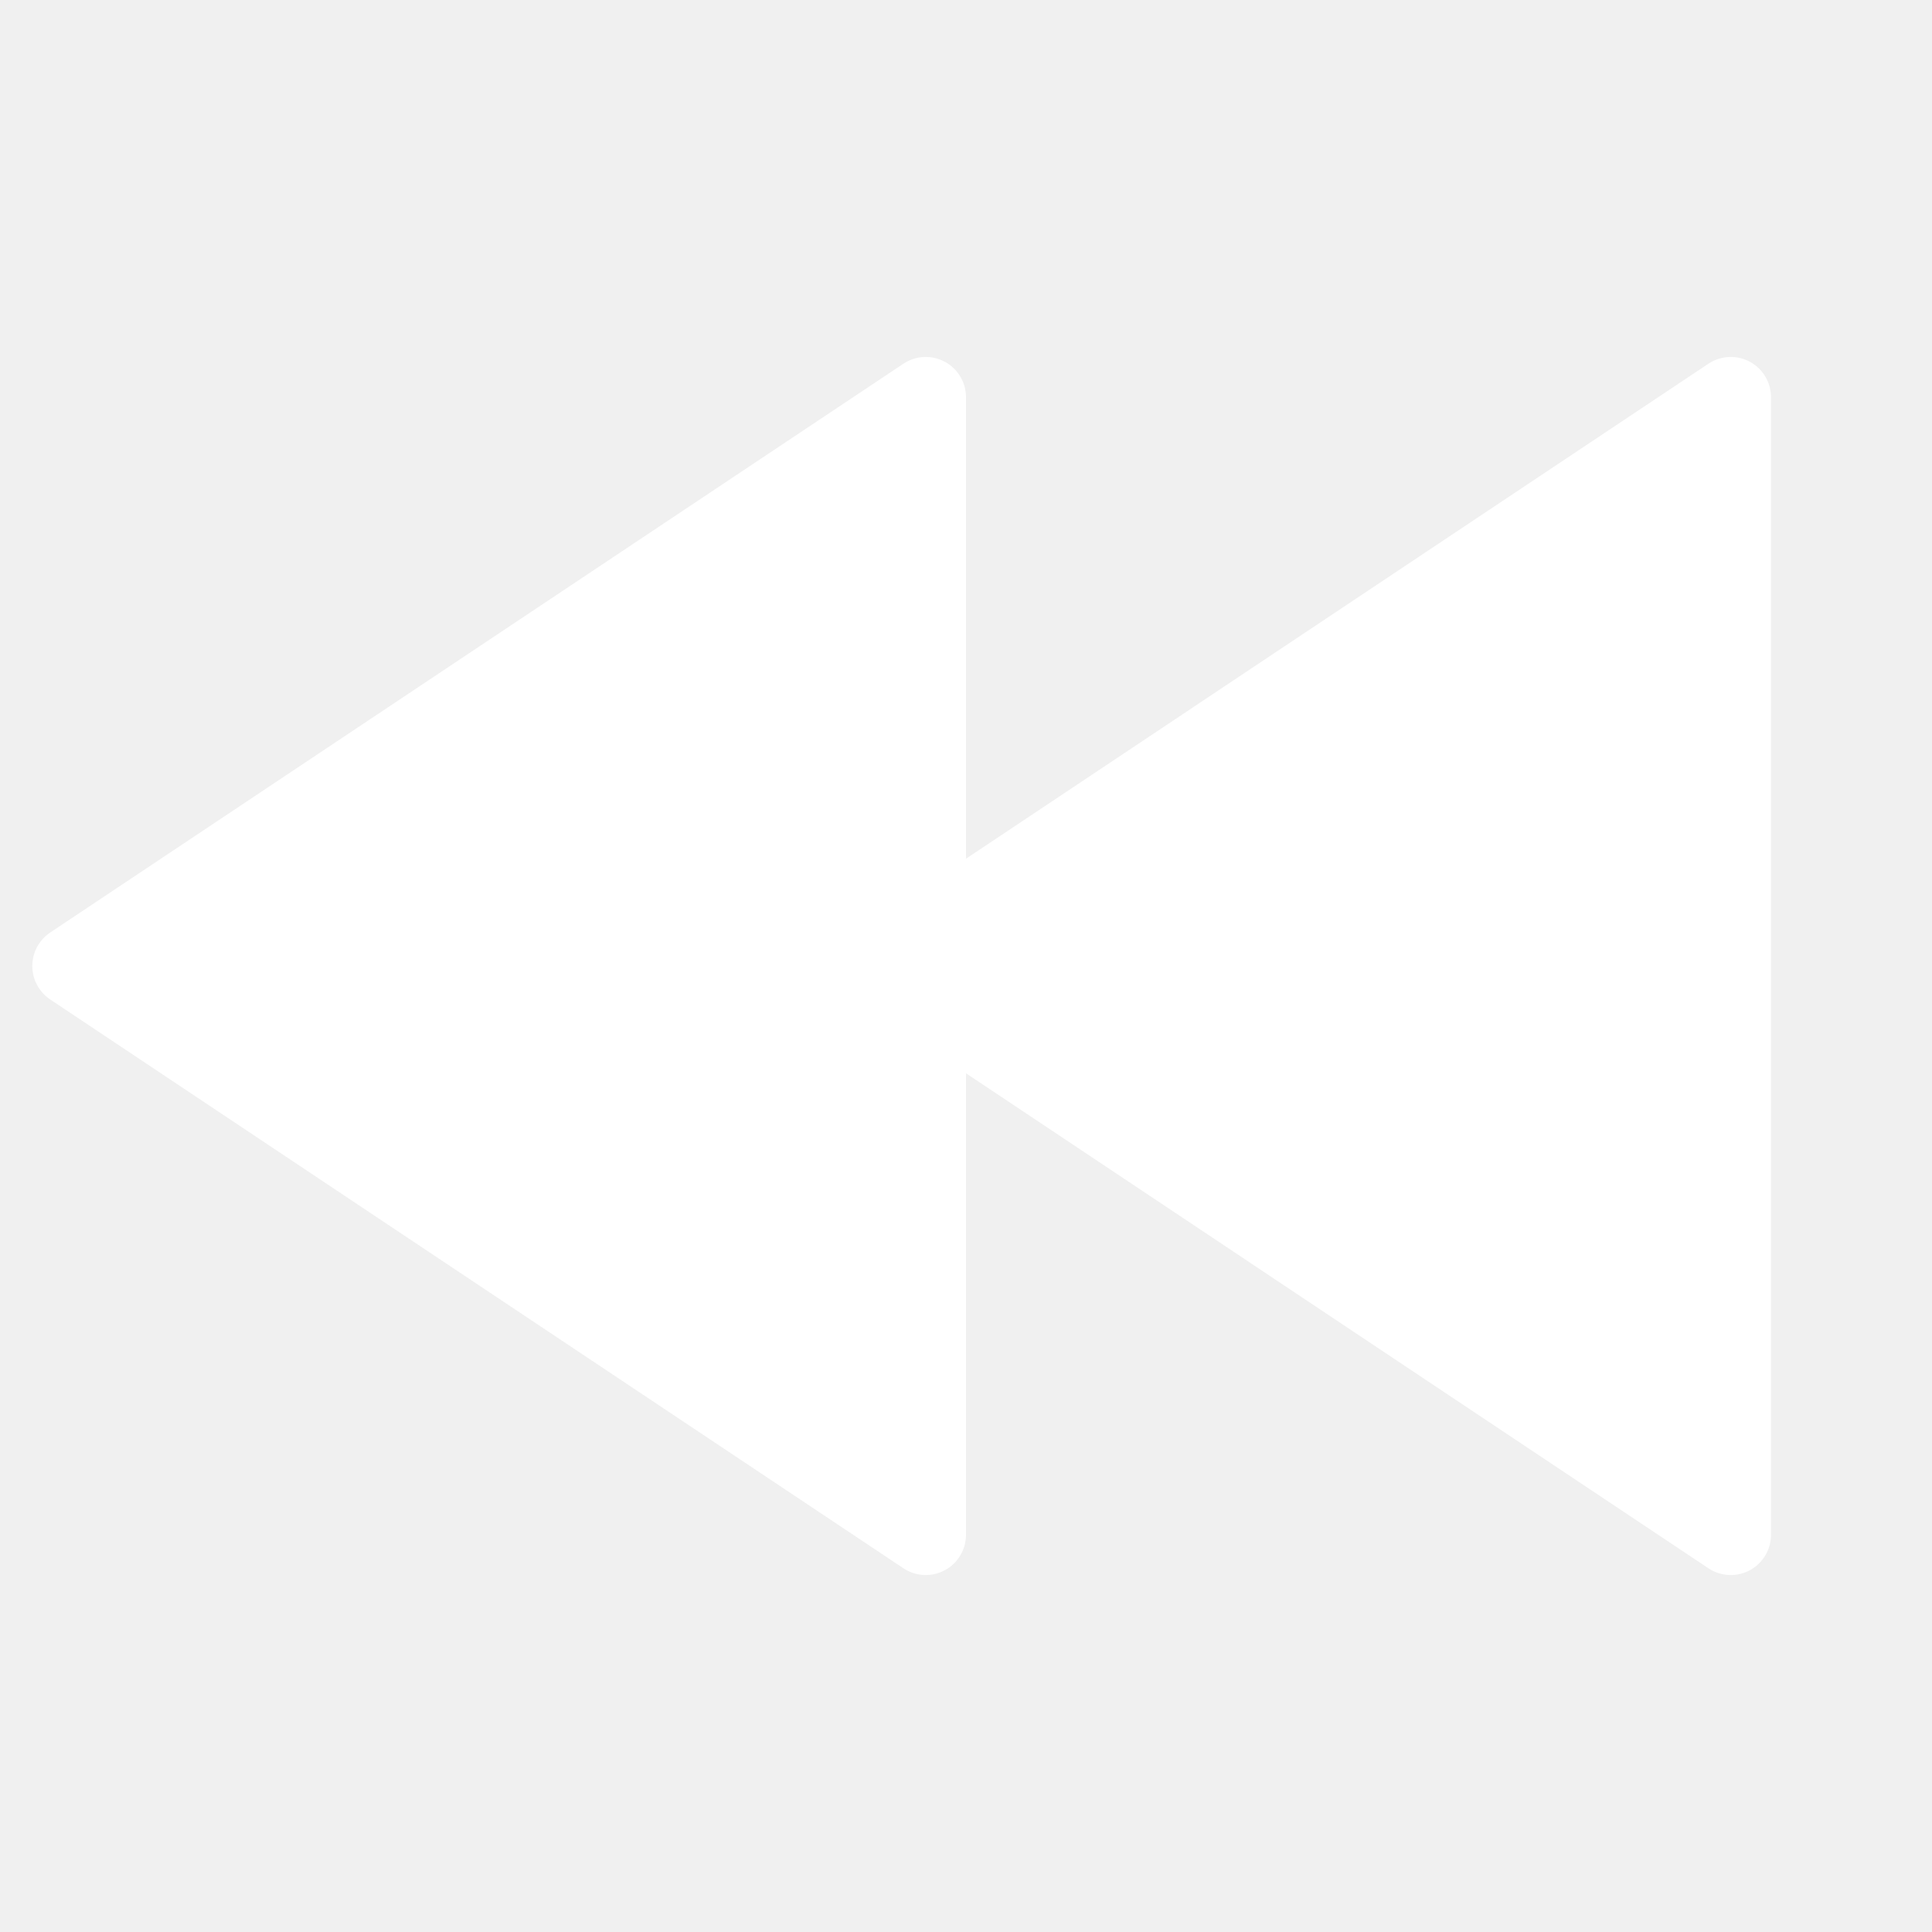
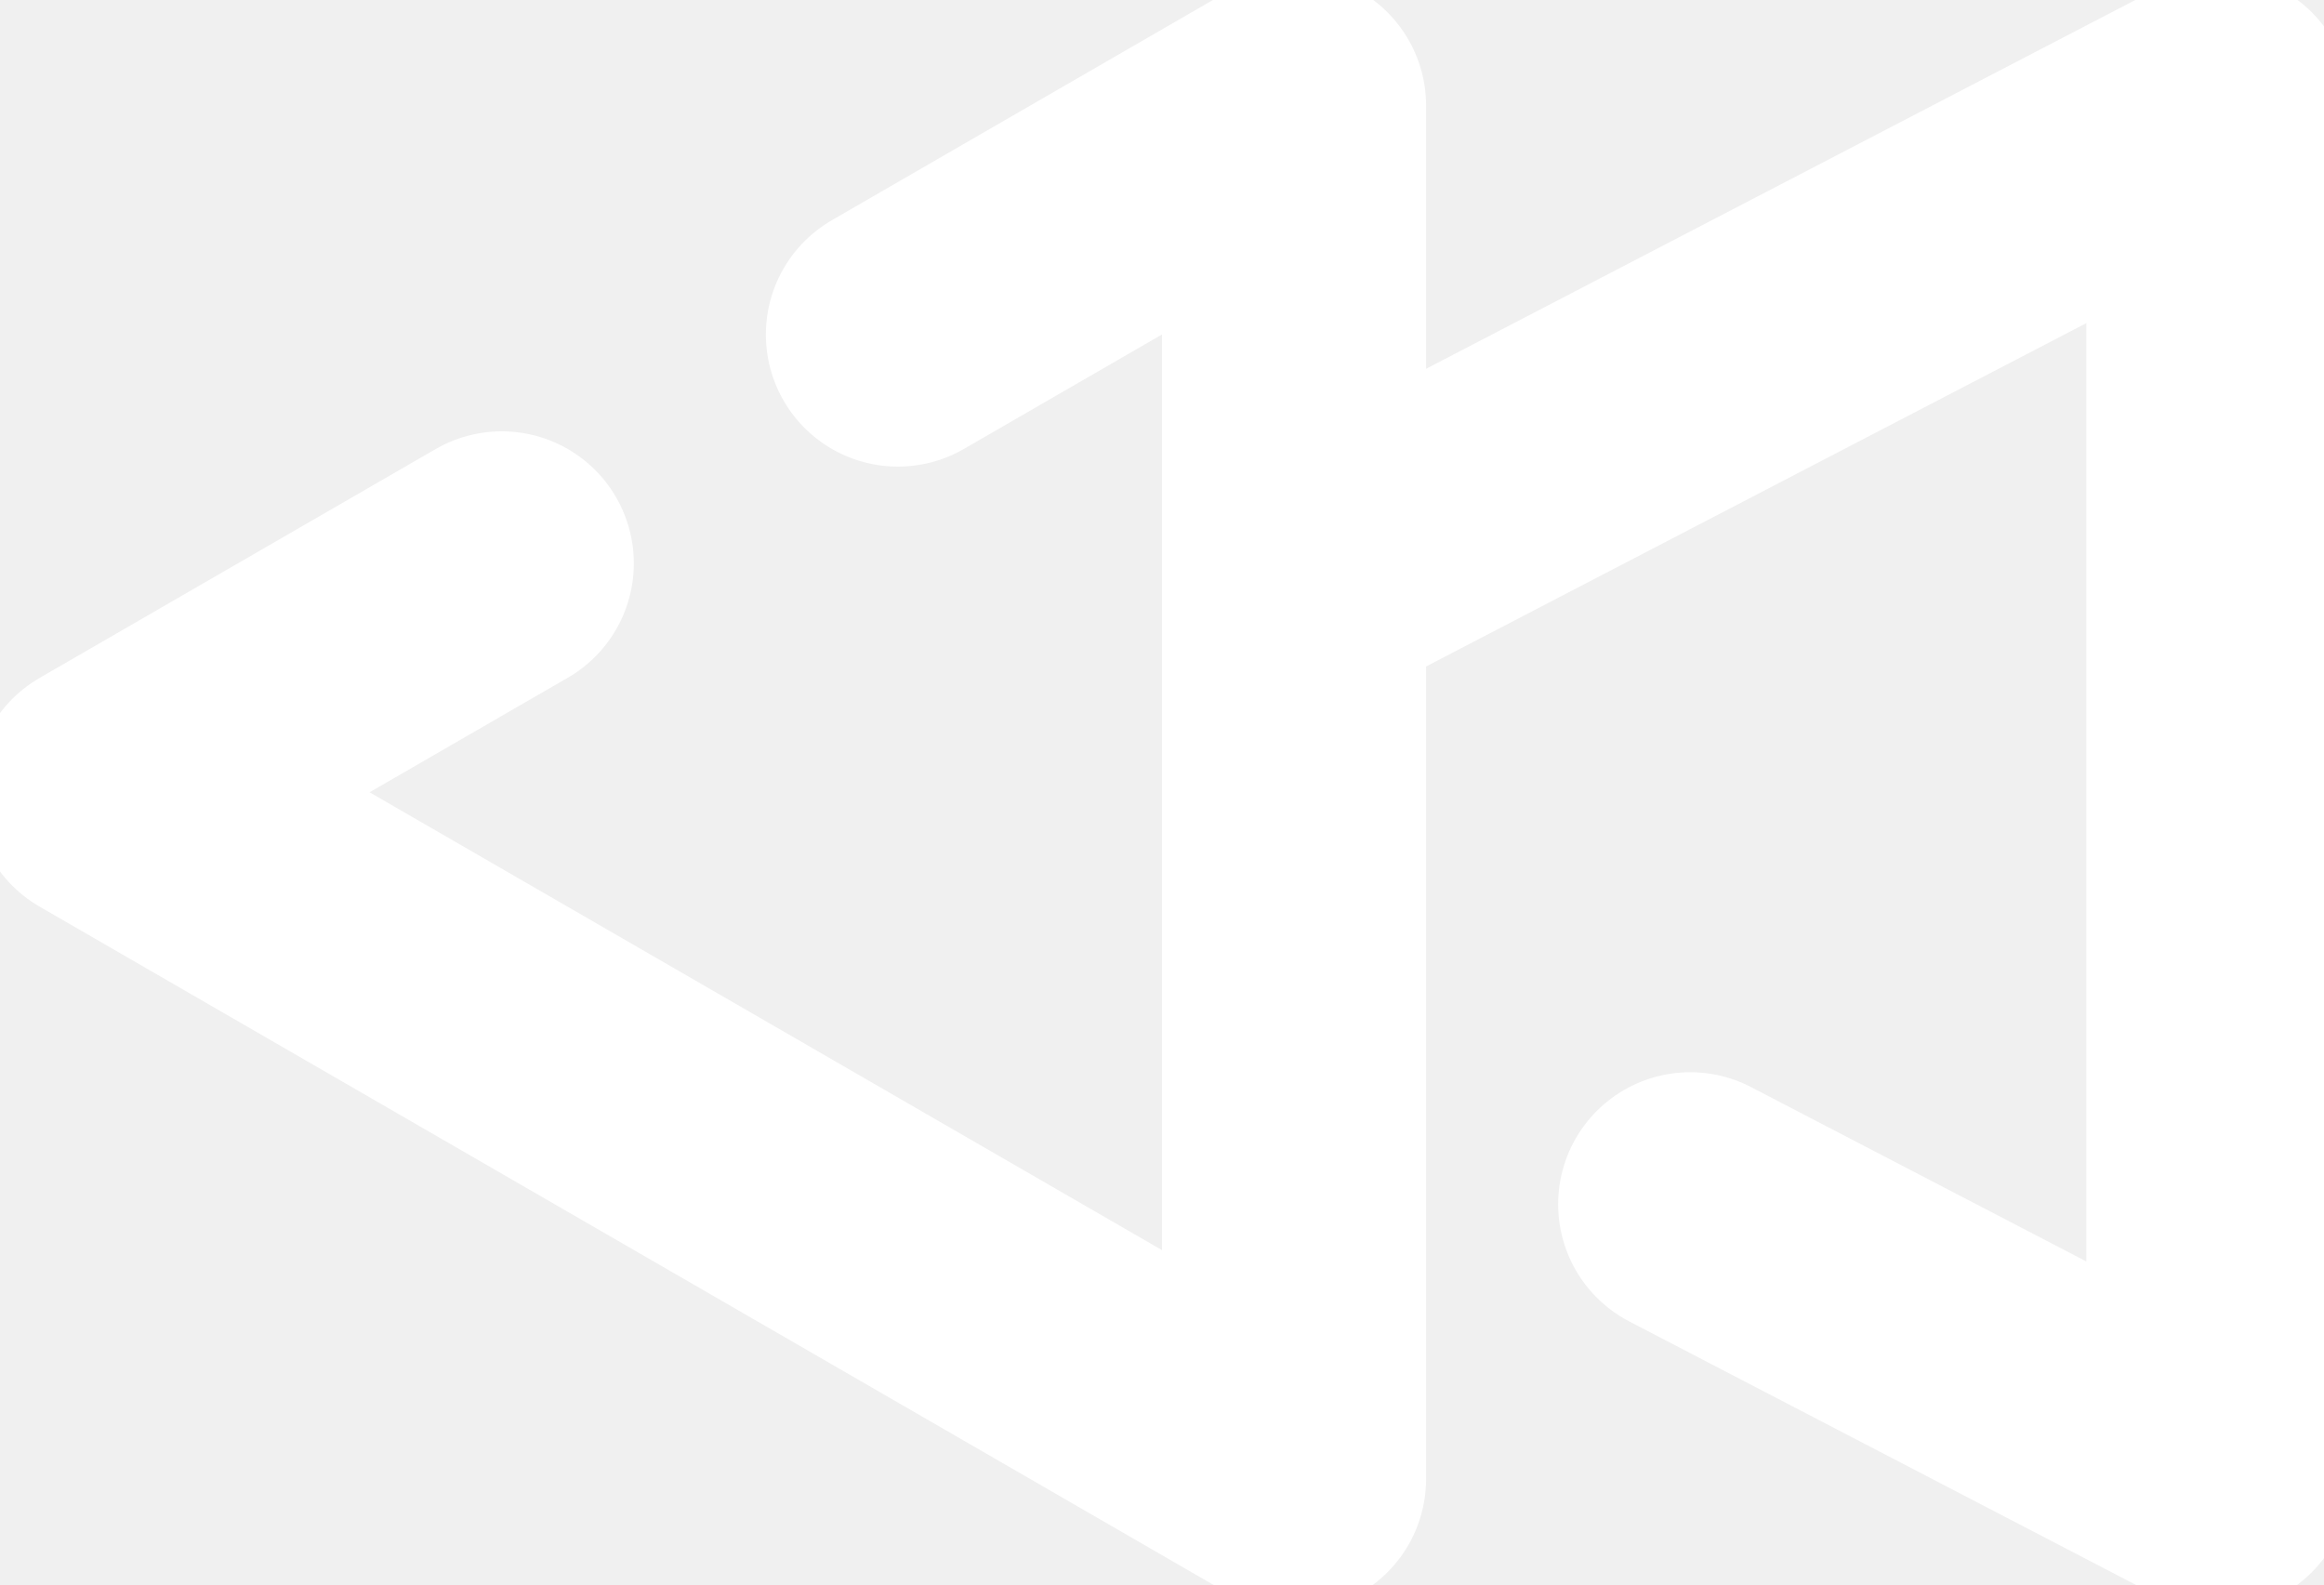
- <svg xmlns="http://www.w3.org/2000/svg" viewBox="0 0 24 24">
-   <g>
-     <path fill="none" d="M0 0h24v24H0z" />
-     <path fill="#fff" d="M12 10.667l9.223-6.149a.5.5 0 0 1 .777.416v14.132a.5.5 0 0 1-.777.416L12 13.333v5.733a.5.5 0 0 1-.777.416L.624 12.416a.5.5 0 0 1 0-.832l10.599-7.066a.5.5 0 0 1 .777.416v5.733z" />
-   </g>
+ <svg xmlns="http://www.w3.org/2000/svg" width="22" height="15" viewBox="0 0 22 15" fill="none">
+   <path d="M12.25 5.55L21 1V14L16 11.4M4.75 5.333L1 7.5L12.25 14V1L8.5 3.167" stroke="white" stroke-width="2.5" stroke-linecap="round" stroke-linejoin="round" />
</svg>
